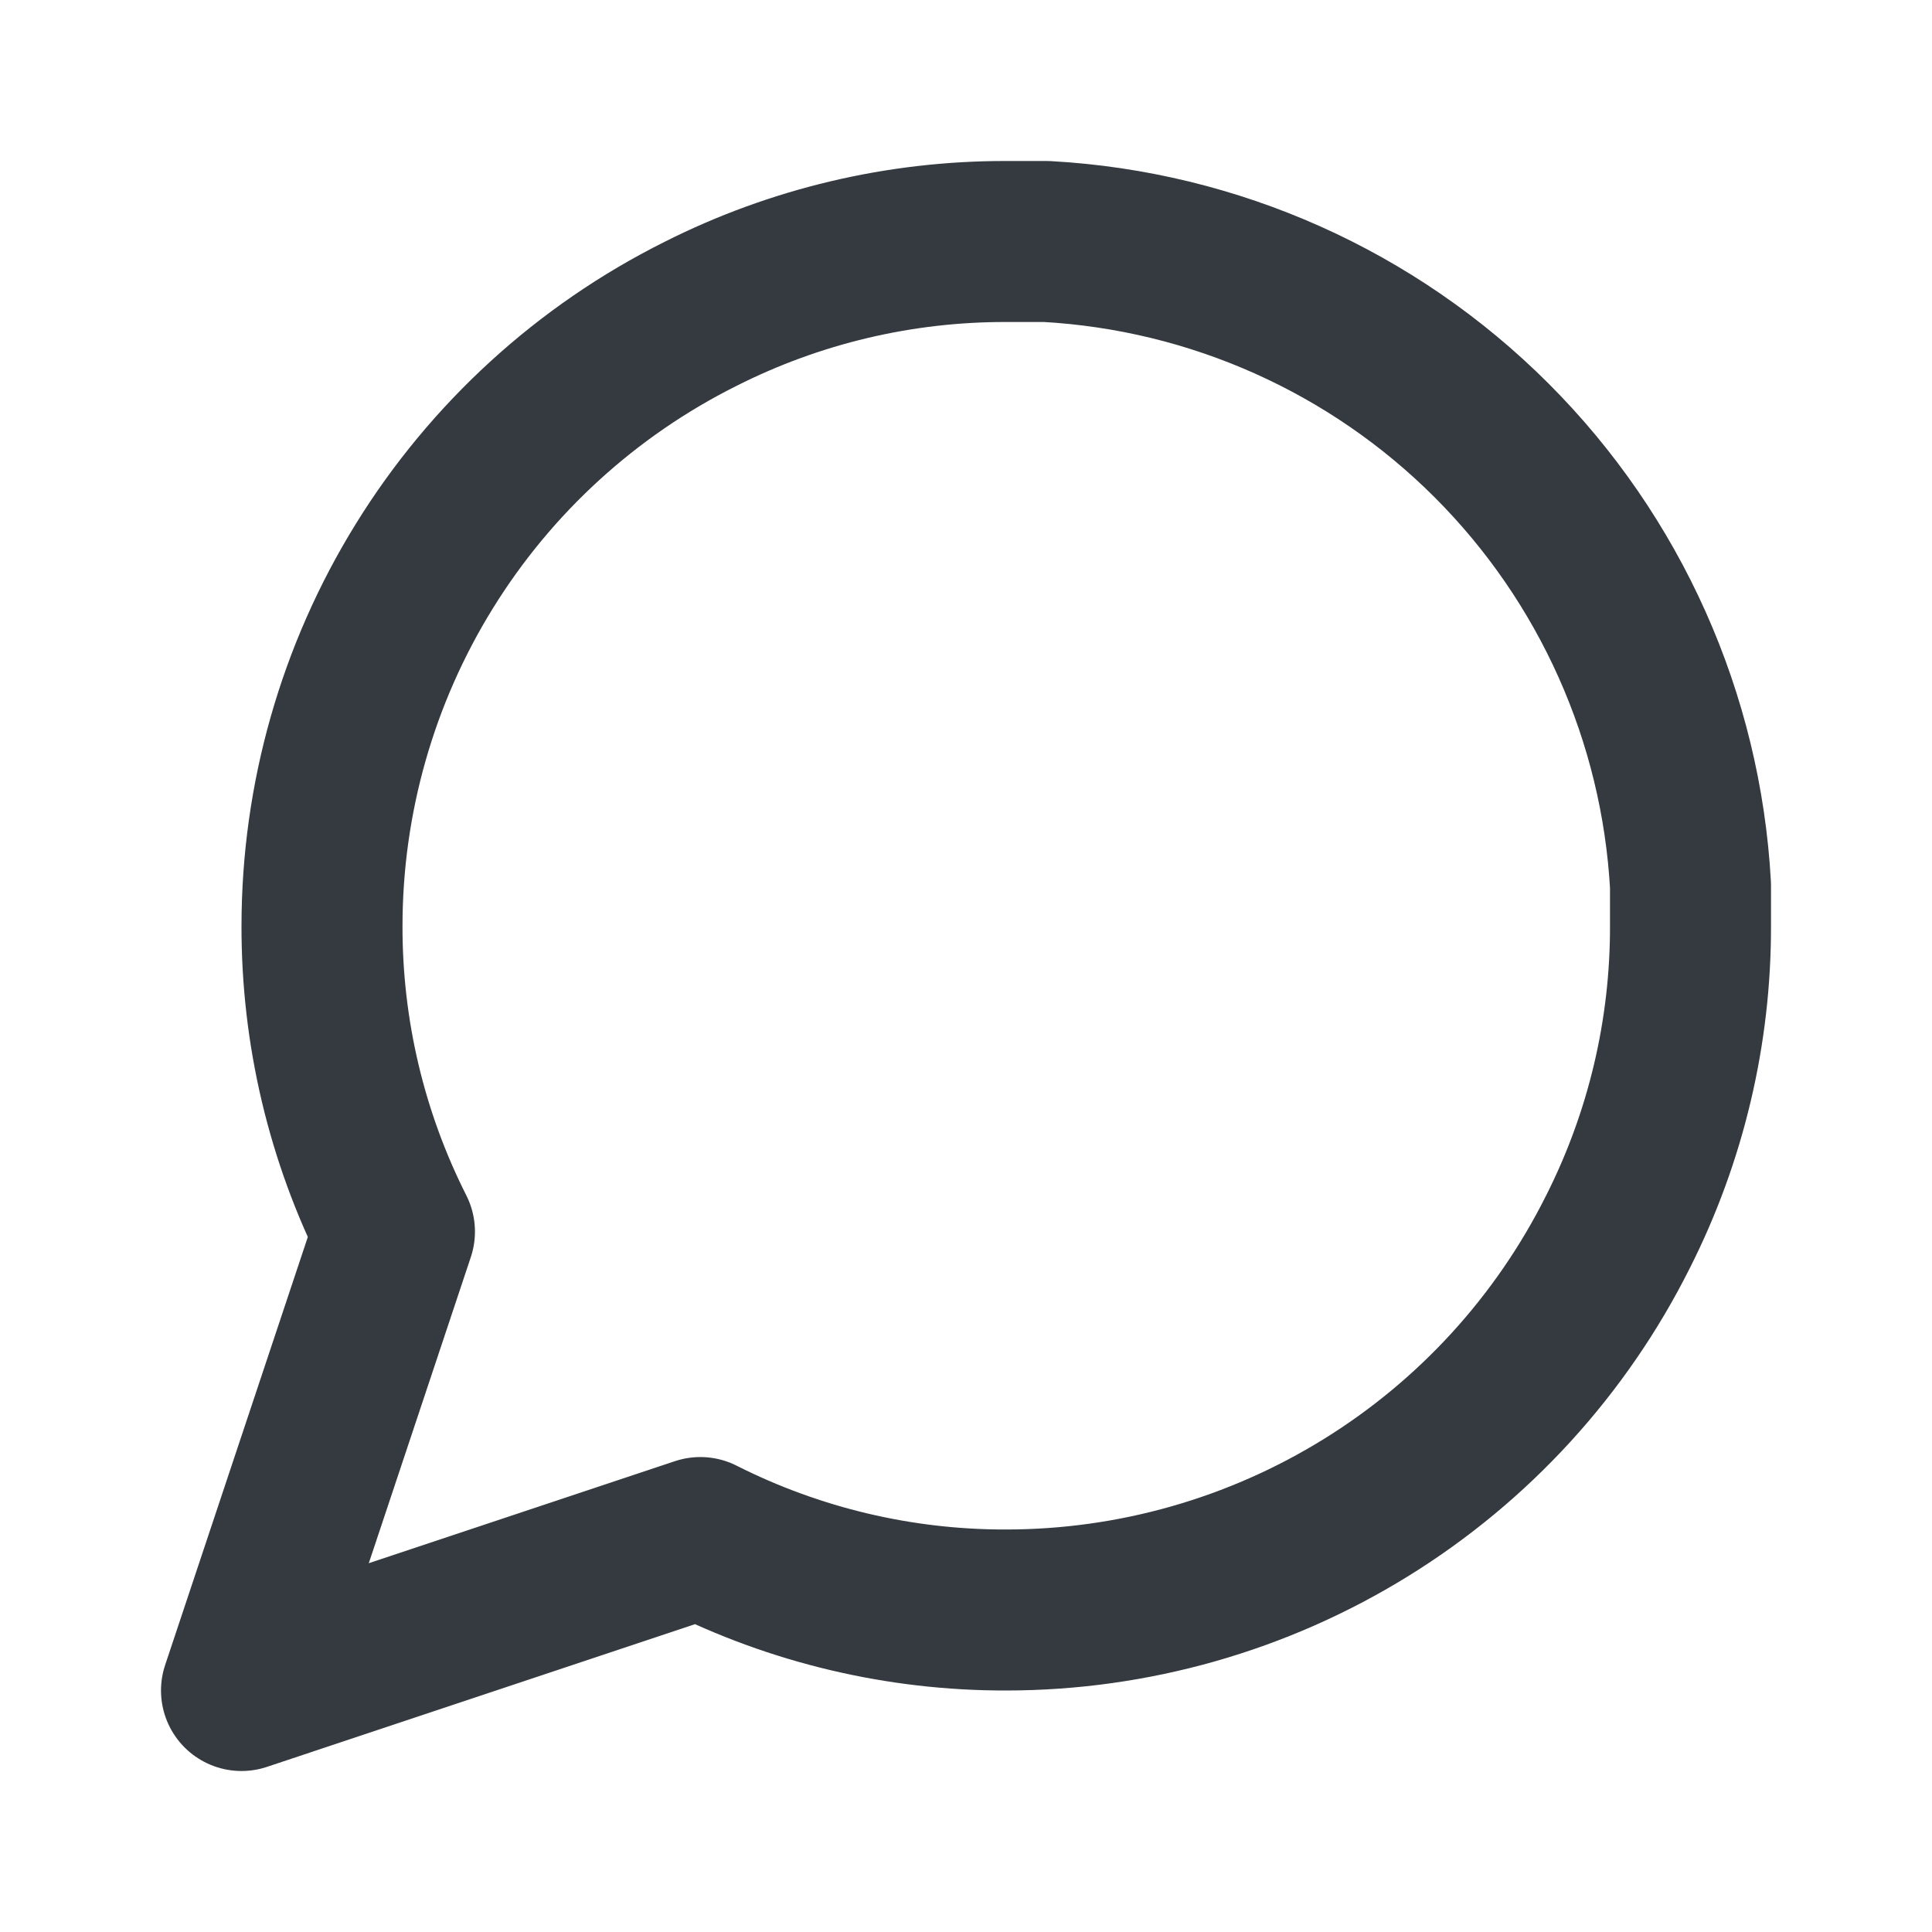
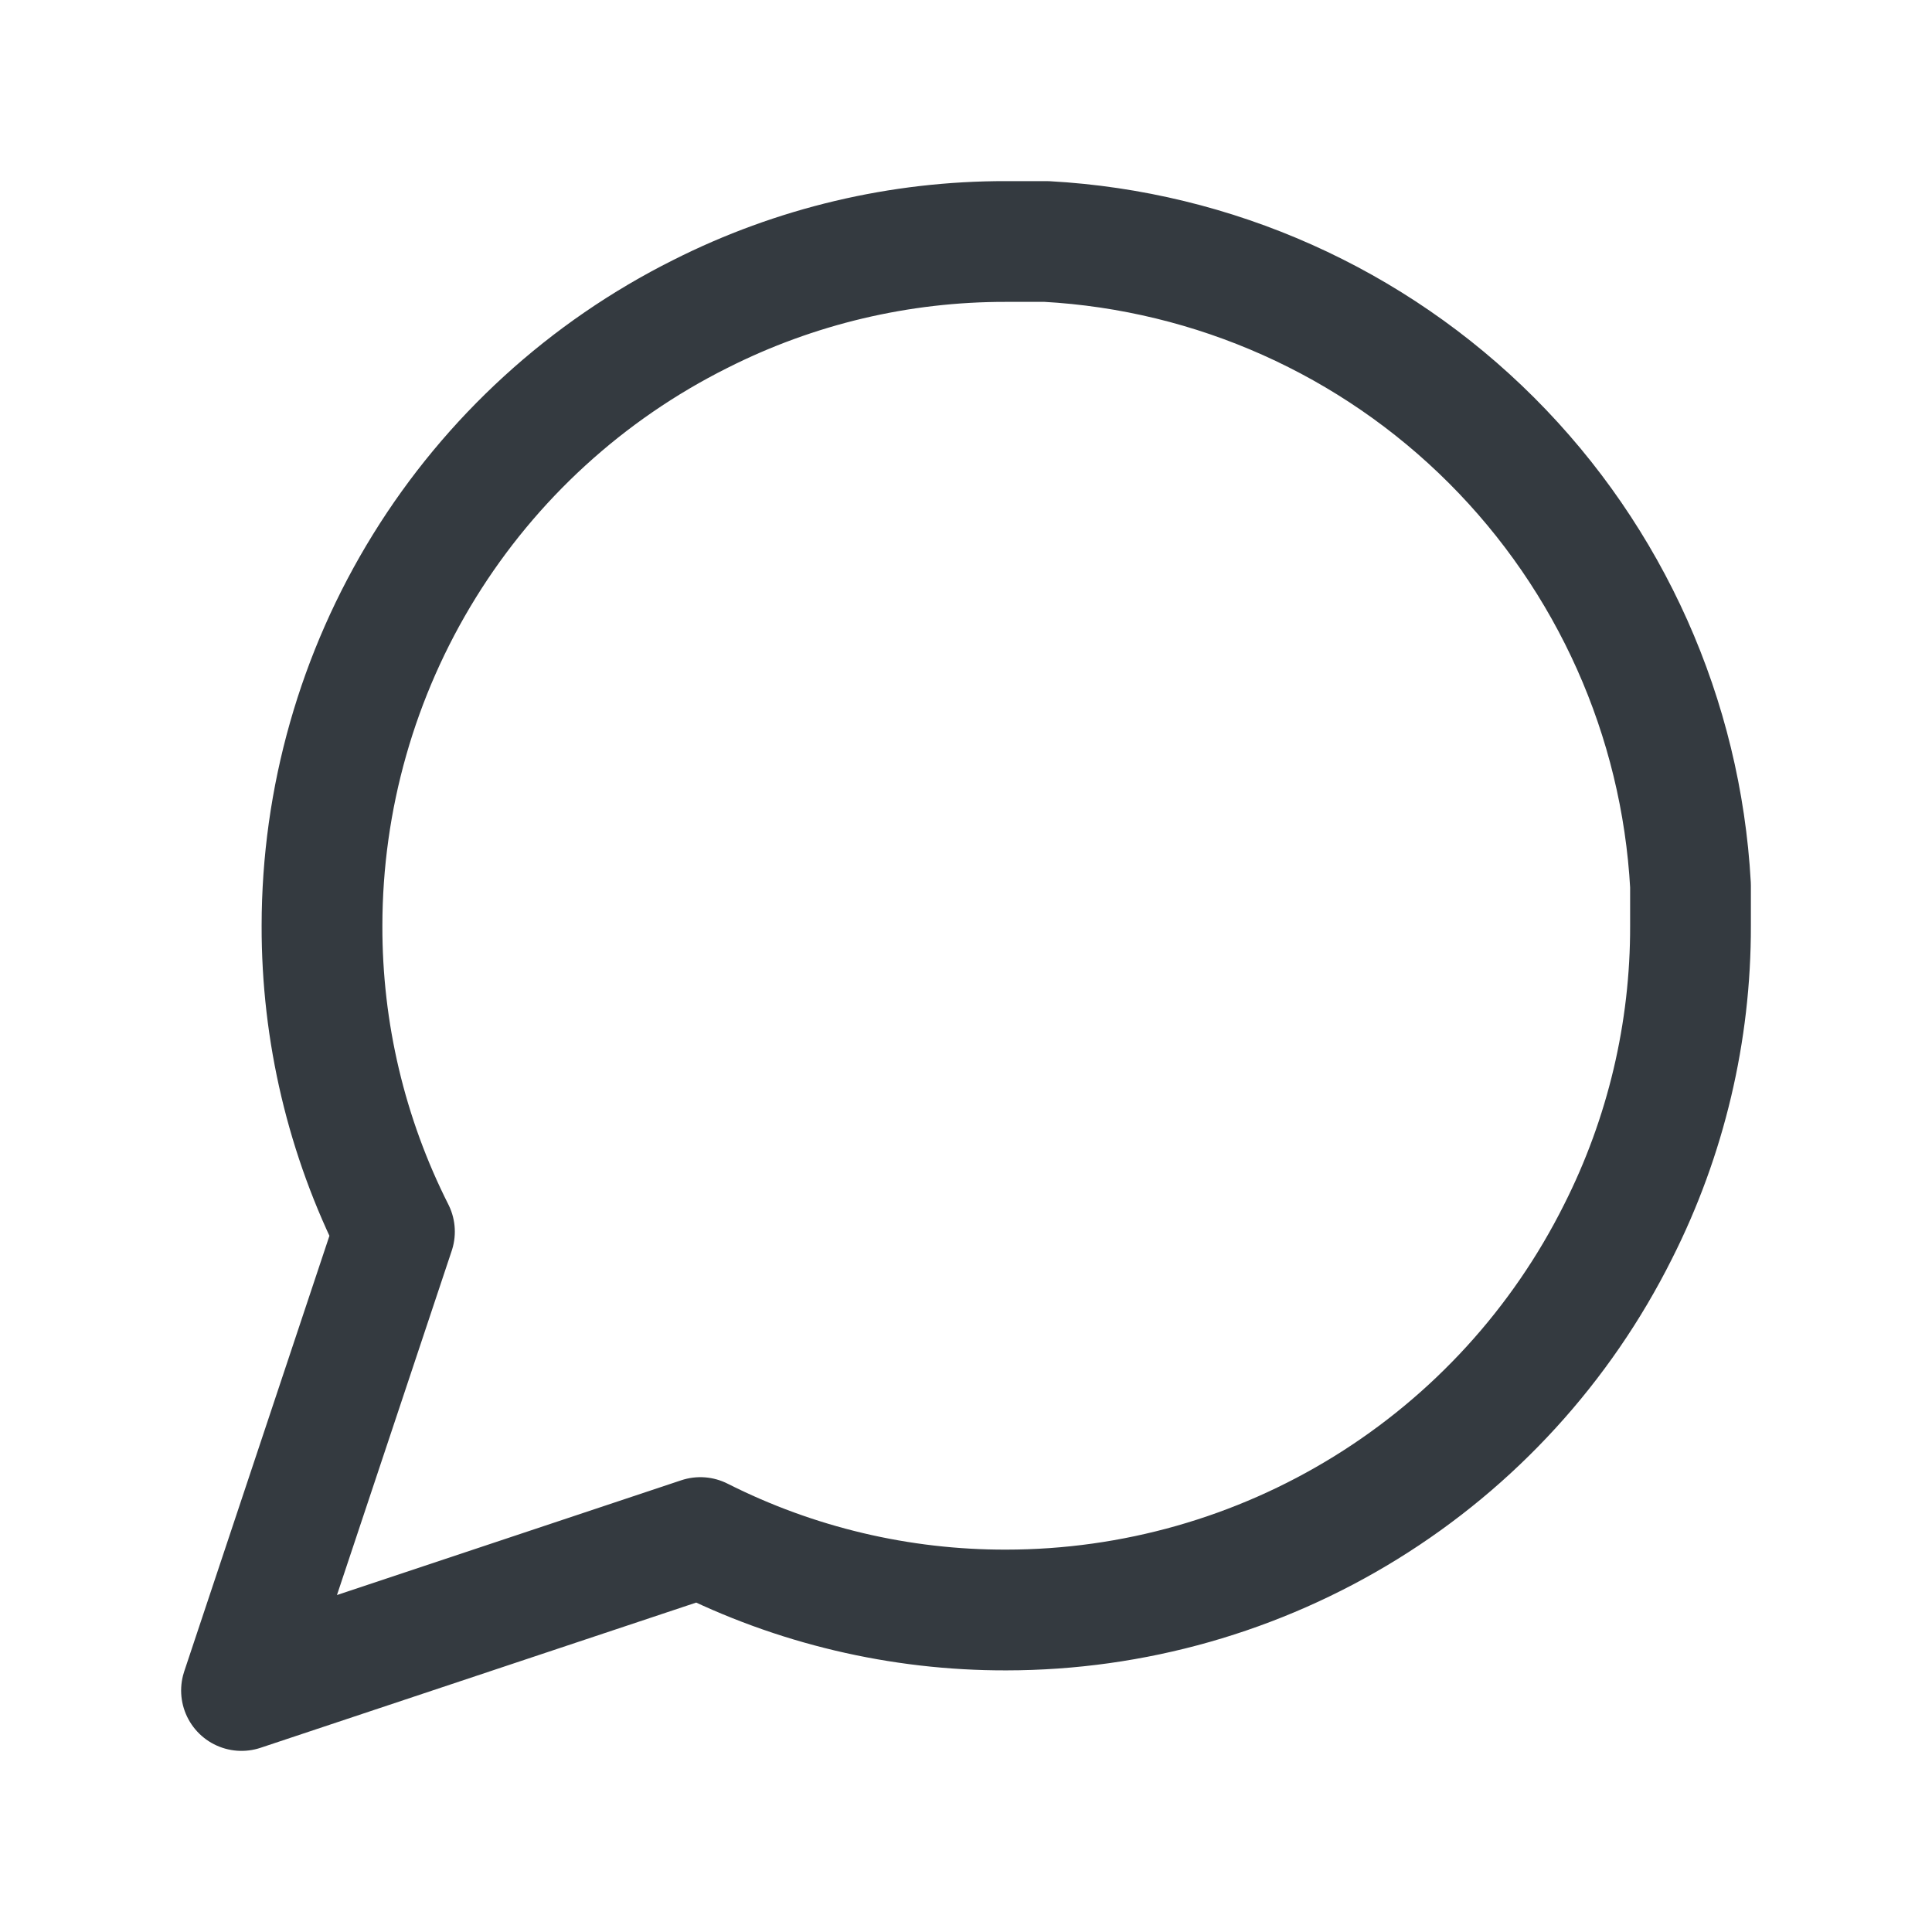
<svg xmlns="http://www.w3.org/2000/svg" width="24" height="24" viewBox="0 0 24 24" fill="none">
-   <path d="M21 11.5C21.003 12.82 20.695 14.122 20.1 15.3C19.394 16.712 18.31 17.899 16.967 18.729C15.625 19.559 14.078 19.999 12.5 20C11.18 20.003 9.878 19.695 8.7 19.1L3 21L4.9 15.3C4.305 14.122 3.997 12.82 4 11.5C4.001 9.922 4.441 8.375 5.271 7.033C6.101 5.69 7.288 4.606 8.7 3.9C9.878 3.305 11.18 2.997 12.5 3H13C15.084 3.115 17.053 3.995 18.529 5.471C20.005 6.947 20.885 8.916 21 11V11.5Z" stroke="#343A40" stroke-width="2" stroke-linecap="round" stroke-linejoin="round" />
+   <path d="M21 11.5C21.003 12.82 20.695 14.122 20.1 15.3C19.394 16.712 18.31 17.899 16.967 18.729C15.625 19.559 14.078 19.999 12.5 20C11.18 20.003 9.878 19.695 8.7 19.1L3 21L4.9 15.3C4.305 14.122 3.997 12.82 4 11.5C4.001 9.922 4.441 8.375 5.271 7.033C6.101 5.69 7.288 4.606 8.7 3.9C9.878 3.305 11.18 2.997 12.5 3H13C15.084 3.115 17.053 3.995 18.529 5.471C20.005 6.947 20.885 8.916 21 11V11.5Z" stroke="#343A40" stroke-width="1.5" stroke-linecap="round" stroke-linejoin="round" />
</svg>
